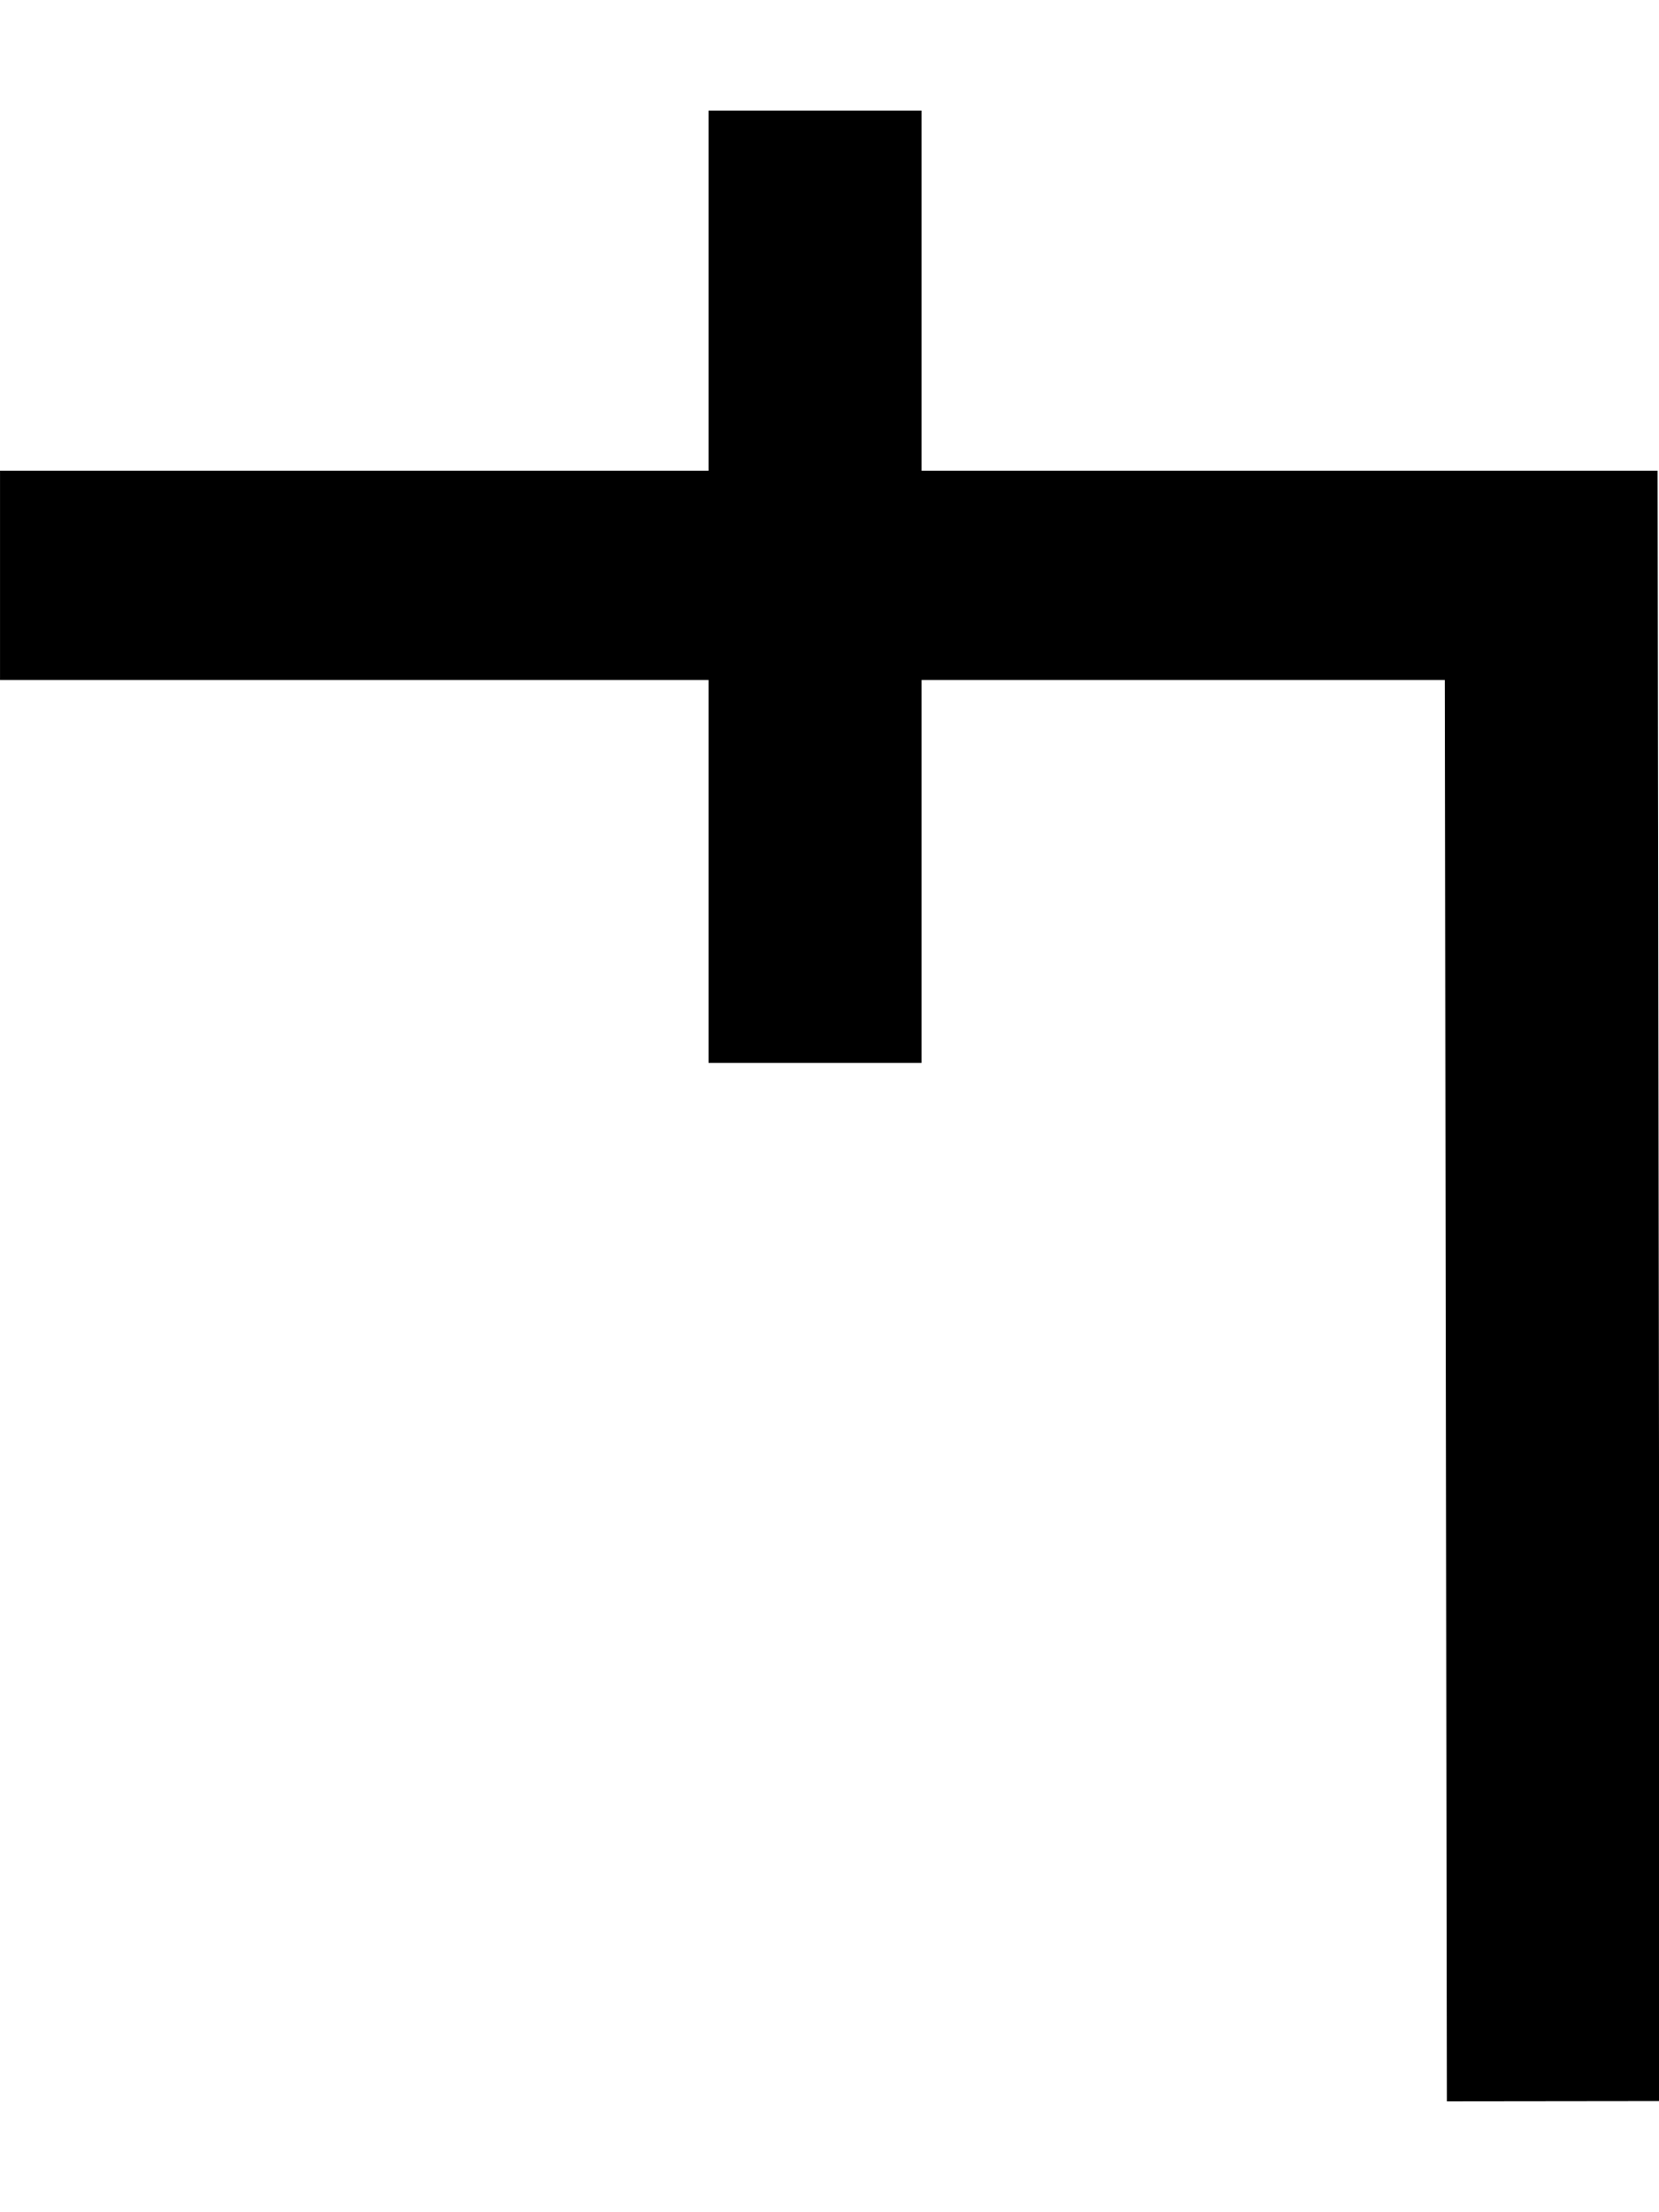
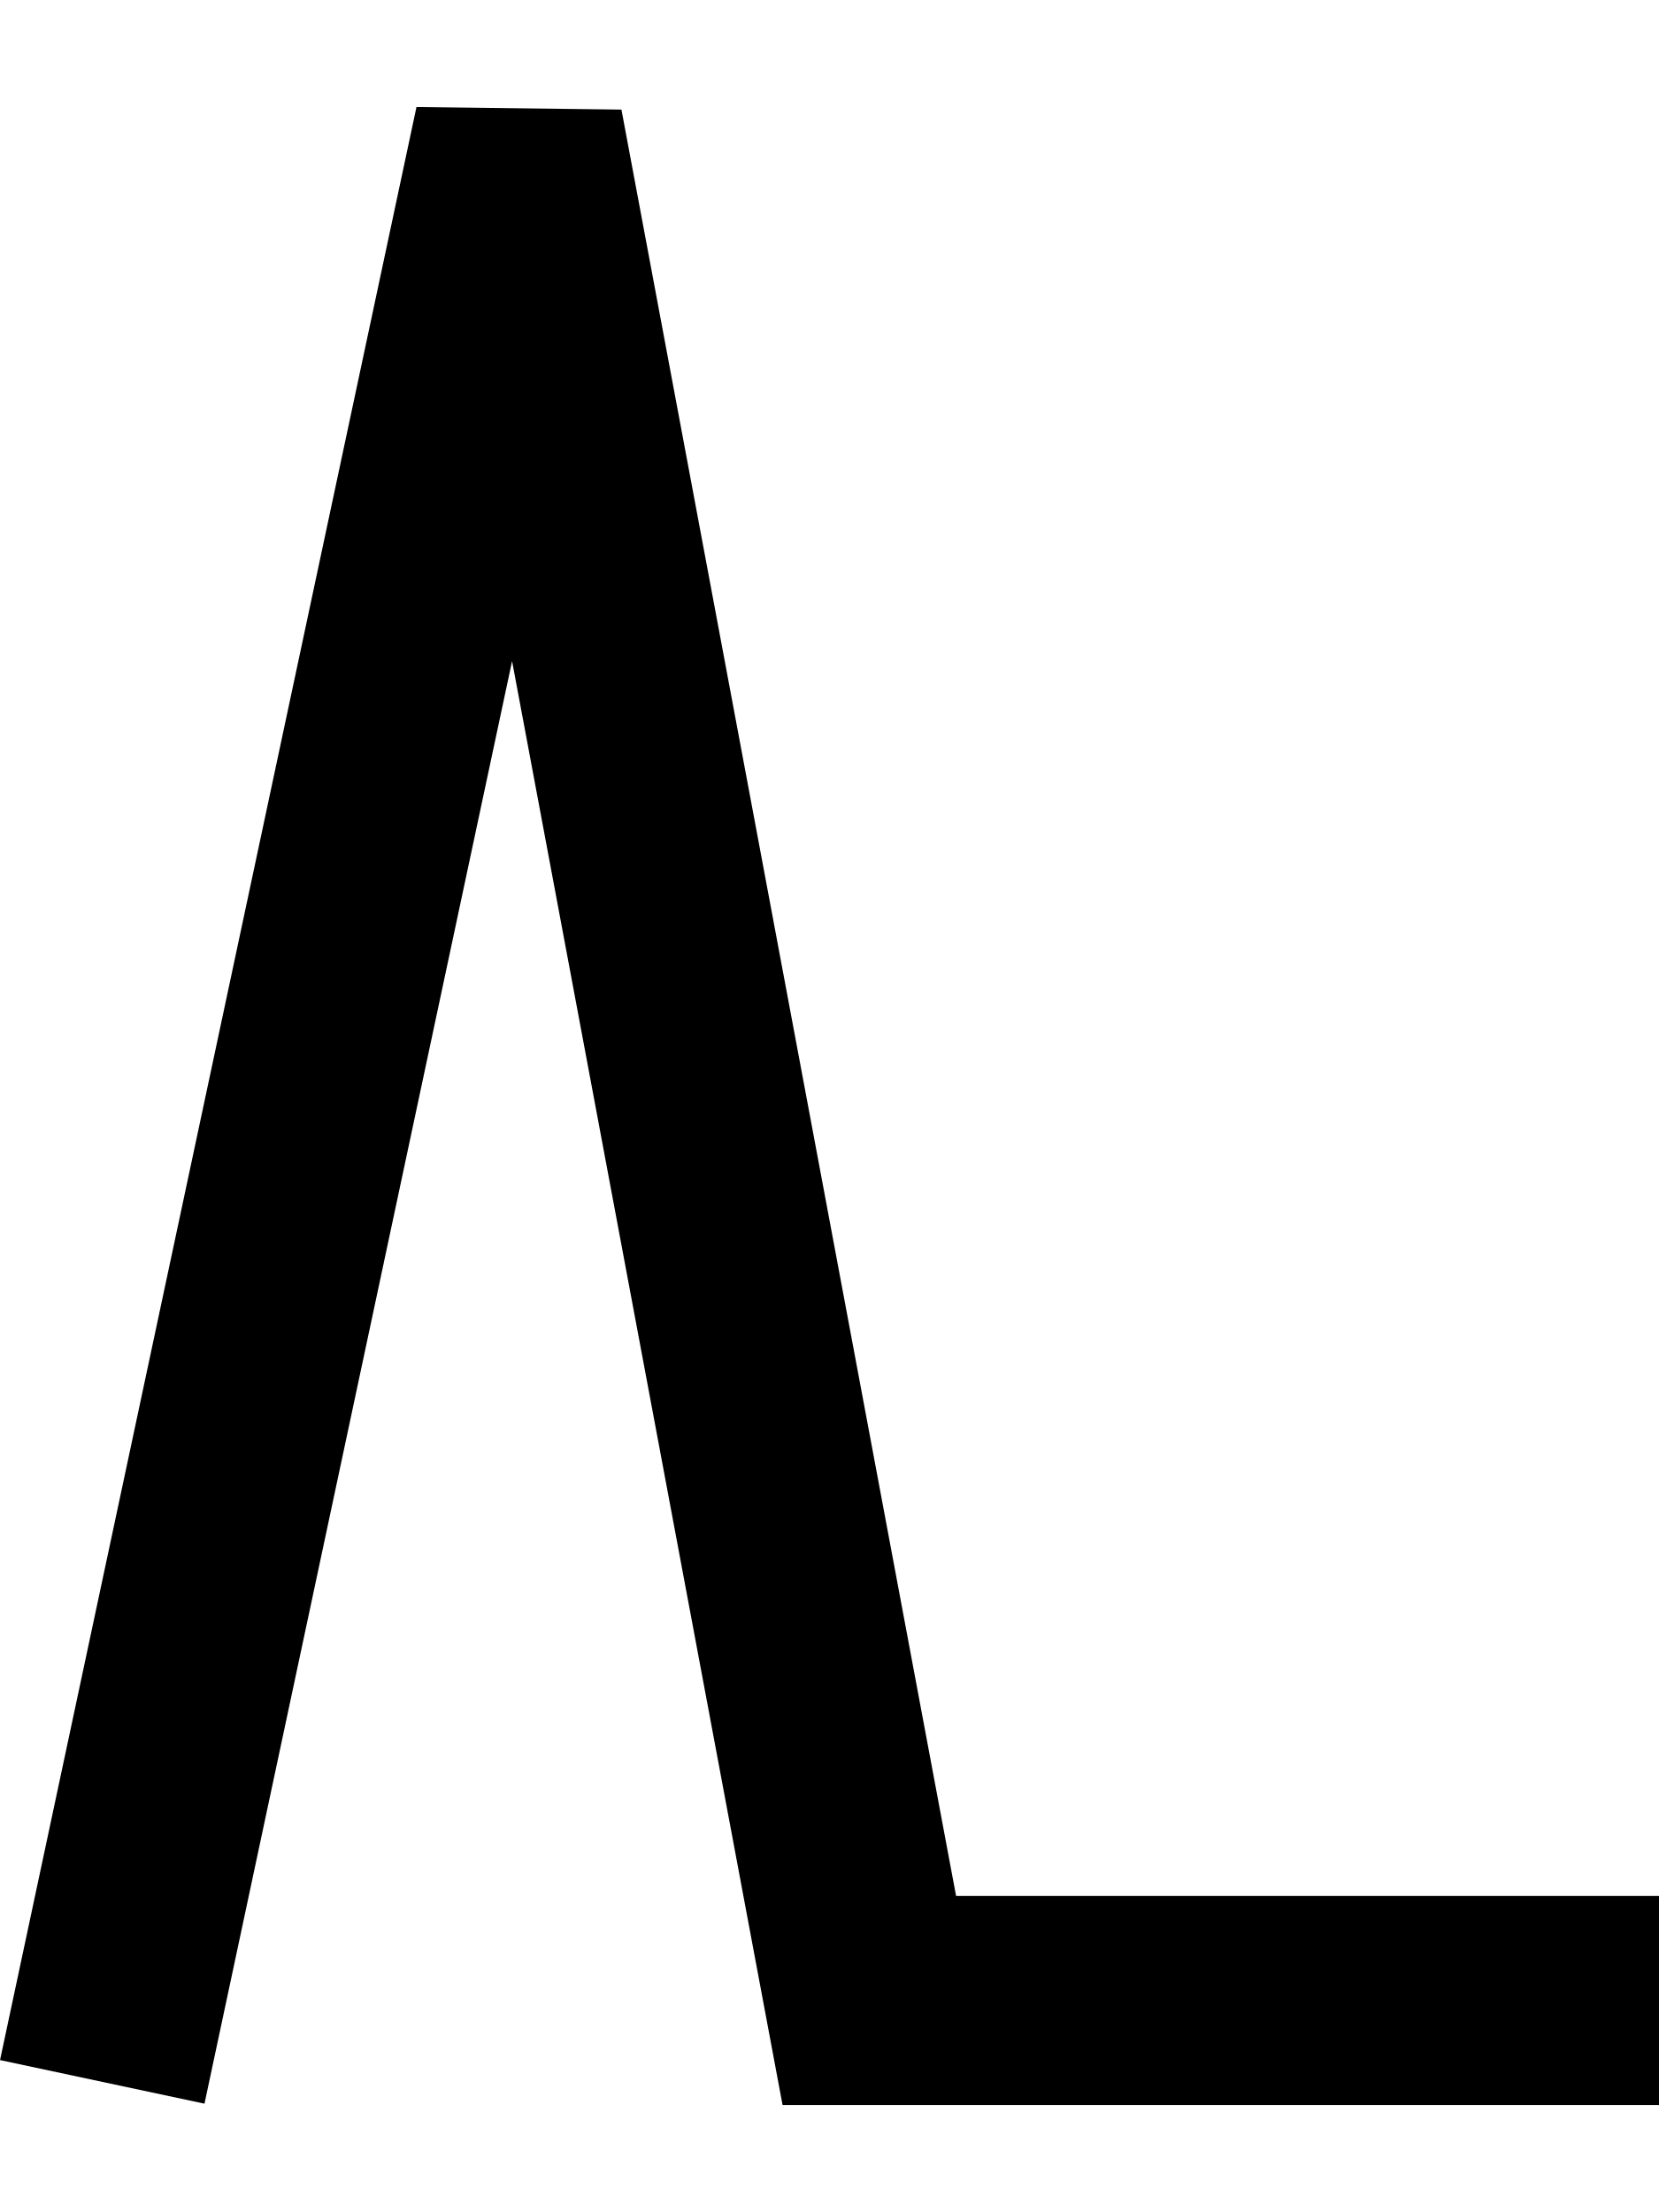
<svg xmlns="http://www.w3.org/2000/svg" width="15" height="20" viewBox="0 0 15 20" version="1.1" id="svg3807">
  <g id="layer L1" transform="translate(0,10)">
    <g transform="translate(0,0)">
      <g transform="translate(0,0)">
        <g id="layer1" transform="translate(0,-291.7083)">
          <g transform="matrix(1.172932,0,0,-0.9520283,-583.8196,-1486.07)" id="g10351" style="stroke-width:1.788;stroke-miterlimit:4;stroke-dasharray:none">
            <g transform="matrix(0.9094024,0,0,1.120415,45.09442,226.1223)" id="g10351-0" style="stroke-width:1.789;stroke-miterlimit:4;stroke-dasharray:none">
              <g id="g2601" transform="matrix(0.8925618,0,0,0.8925266,53.47671,-202.8362)" style="stroke-width:2.005">
-                 <g id="g3084" transform="matrix(1.011122,0,0,0.9932151,-7.370096,-3.208633)" style="stroke-width:2.001">
-                   <path style="fill:none;fill-rule:evenodd;stroke:#000000;stroke-width:2.001;stroke-linecap:butt;stroke-linejoin:miter;stroke-miterlimit:4;stroke-dasharray:none;stroke-opacity:1" d="m 514.148,-1885.254 -0.021,14.59 h -14.569" id="path4186-6-7-94-7-8-3-4-9-4-6-1-9-0" />
-                   <path style="fill:none;fill-rule:evenodd;stroke:#000000;stroke-width:2.001;stroke-linecap:butt;stroke-linejoin:miter;stroke-miterlimit:4;stroke-dasharray:none;stroke-opacity:1" d="m 507.213,-1875.326 v 9.106" id="path4186-6-7-94-7-8-3-4-9-4-6-7-7-6-2" />
+                 <g transform="matrix(-1.120371,0,0,-1.120415,1114.52,-3971.809)" id="g10356">
+                   <path style="fill:none;fill-rule:evenodd;stroke:#000000;stroke-width:1.772;stroke-linecap:butt;stroke-linejoin:miter;stroke-miterlimit:4;stroke-dasharray:none;stroke-opacity:1" d="m 549.644,-1871.022 -3.53,-16.555 -2.972,15.865 h -6.694" id="path4186-6-7-94-7-8-3-4-9-6-9-9-8-7-3-2" />
                </g>
              </g>
            </g>
          </g>
        </g>
      </g>
    </g>
  </g>
</svg>
